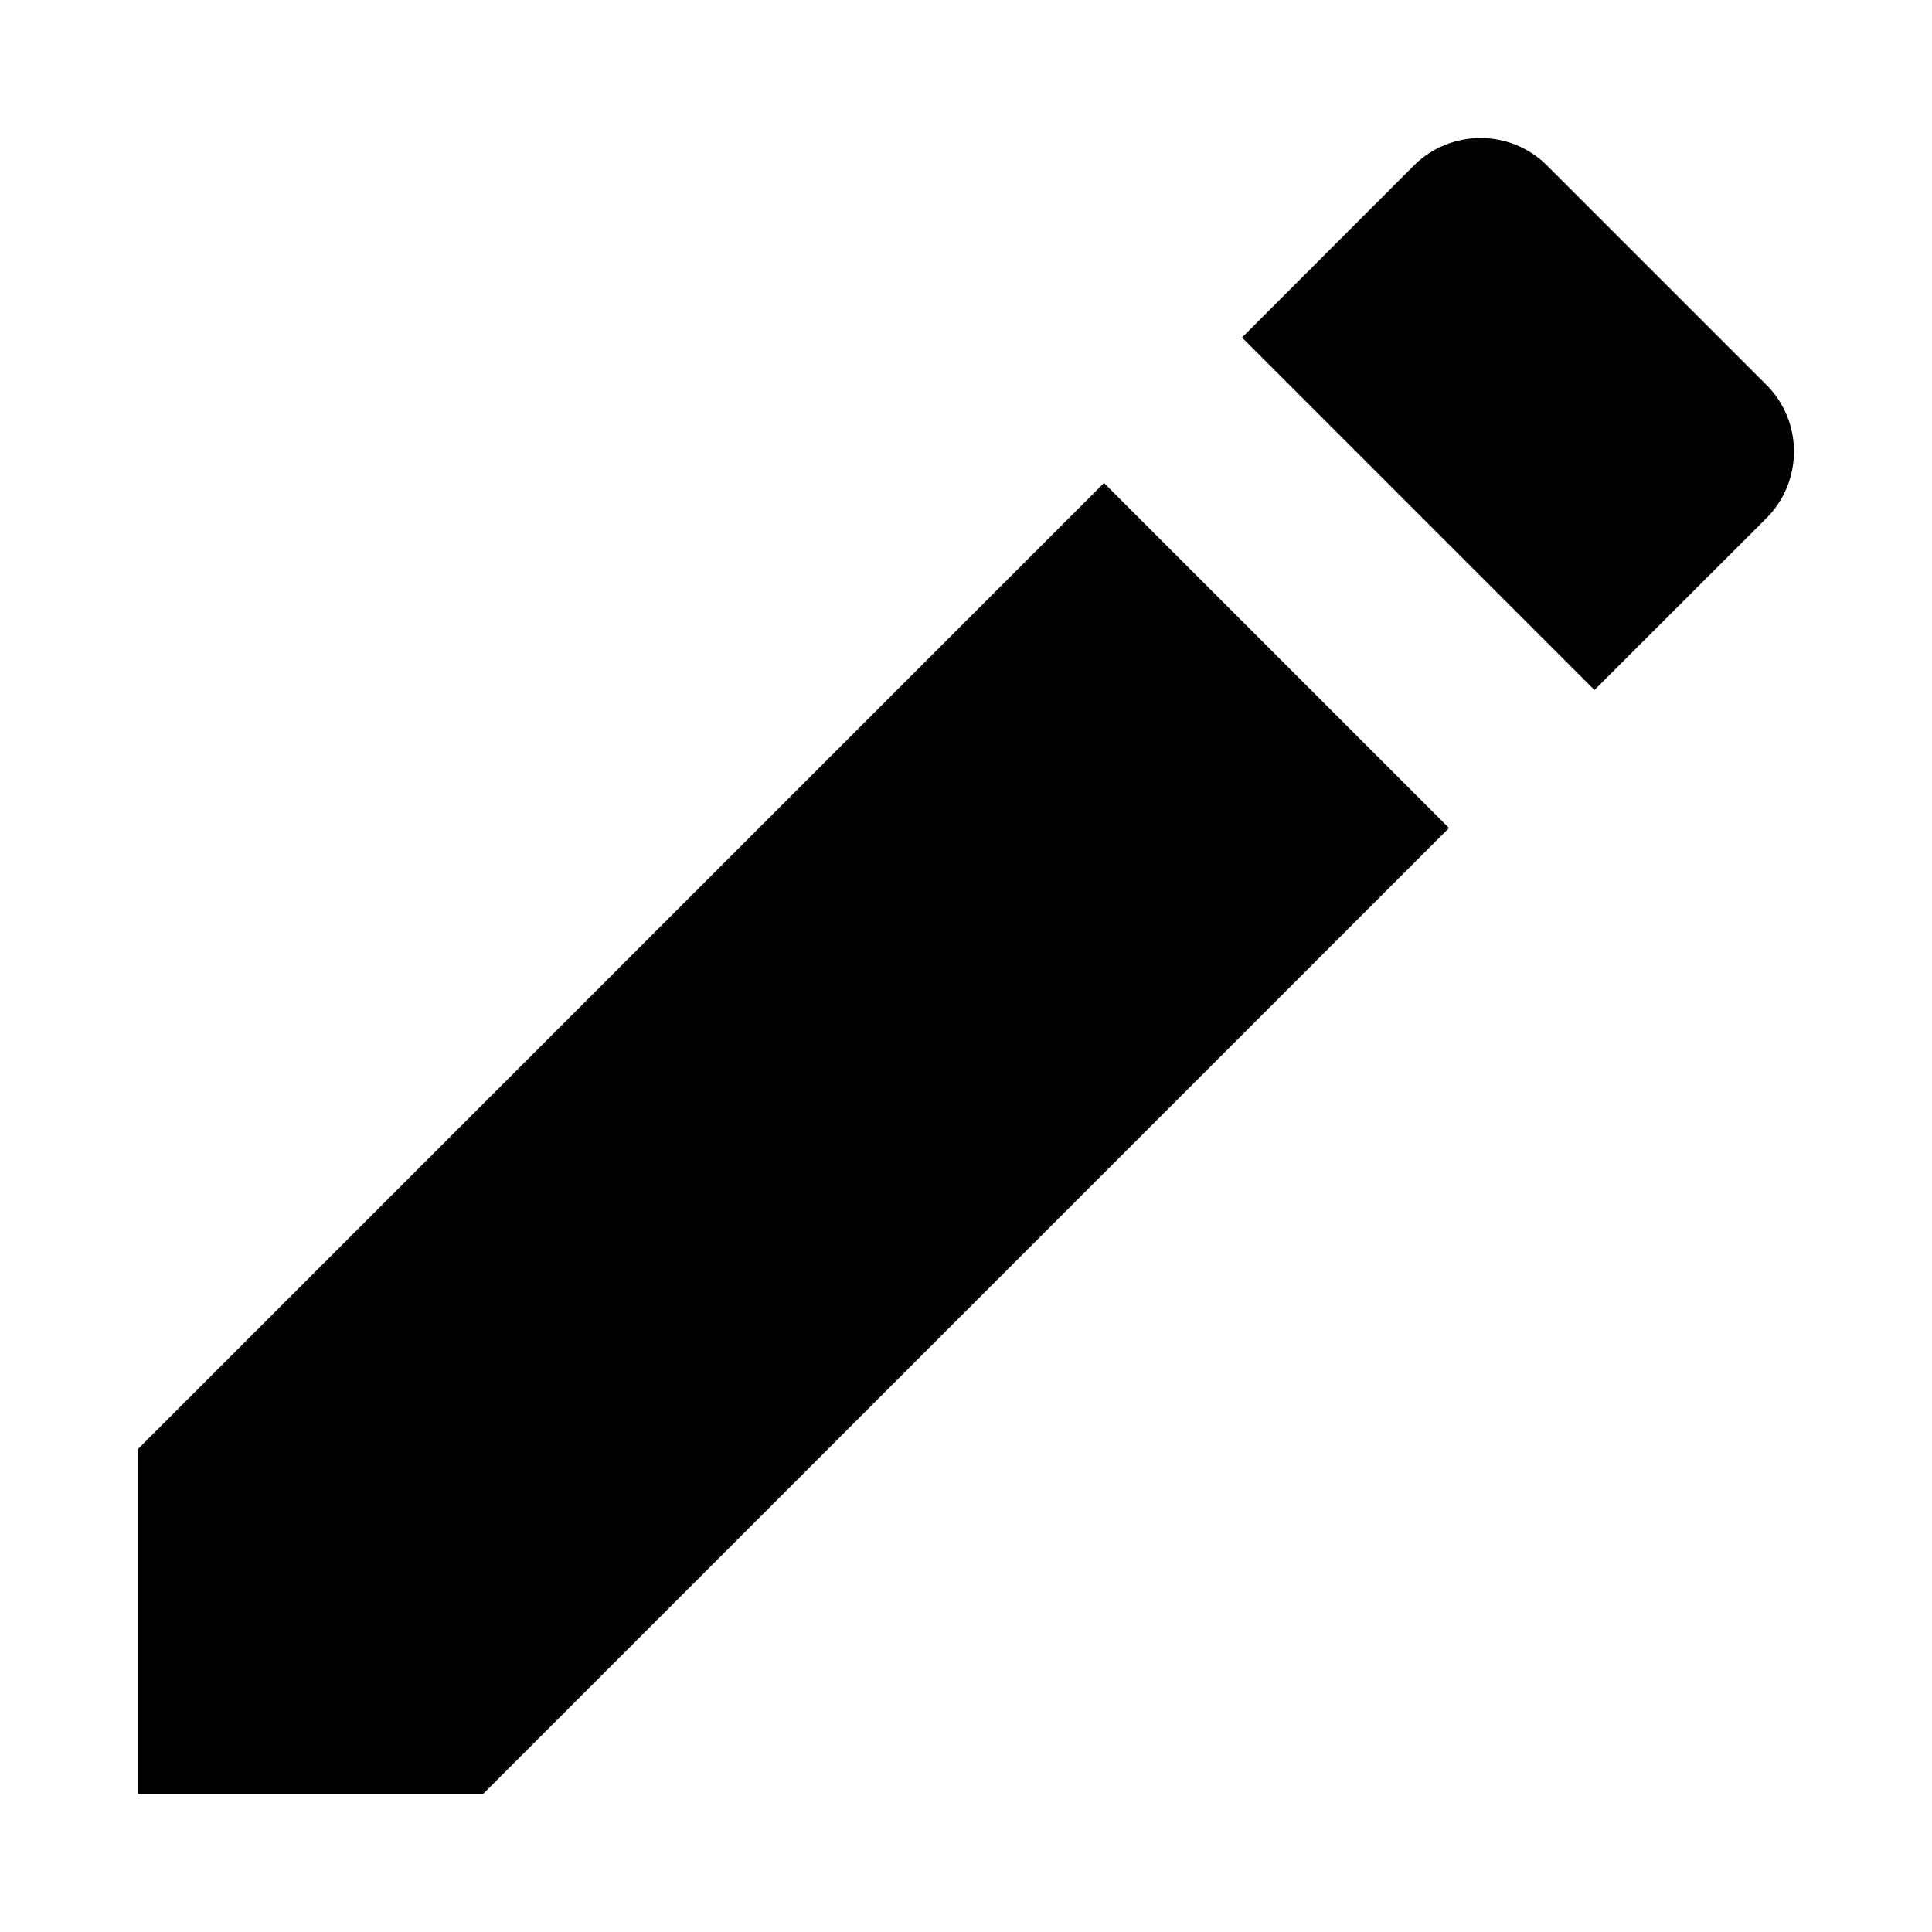
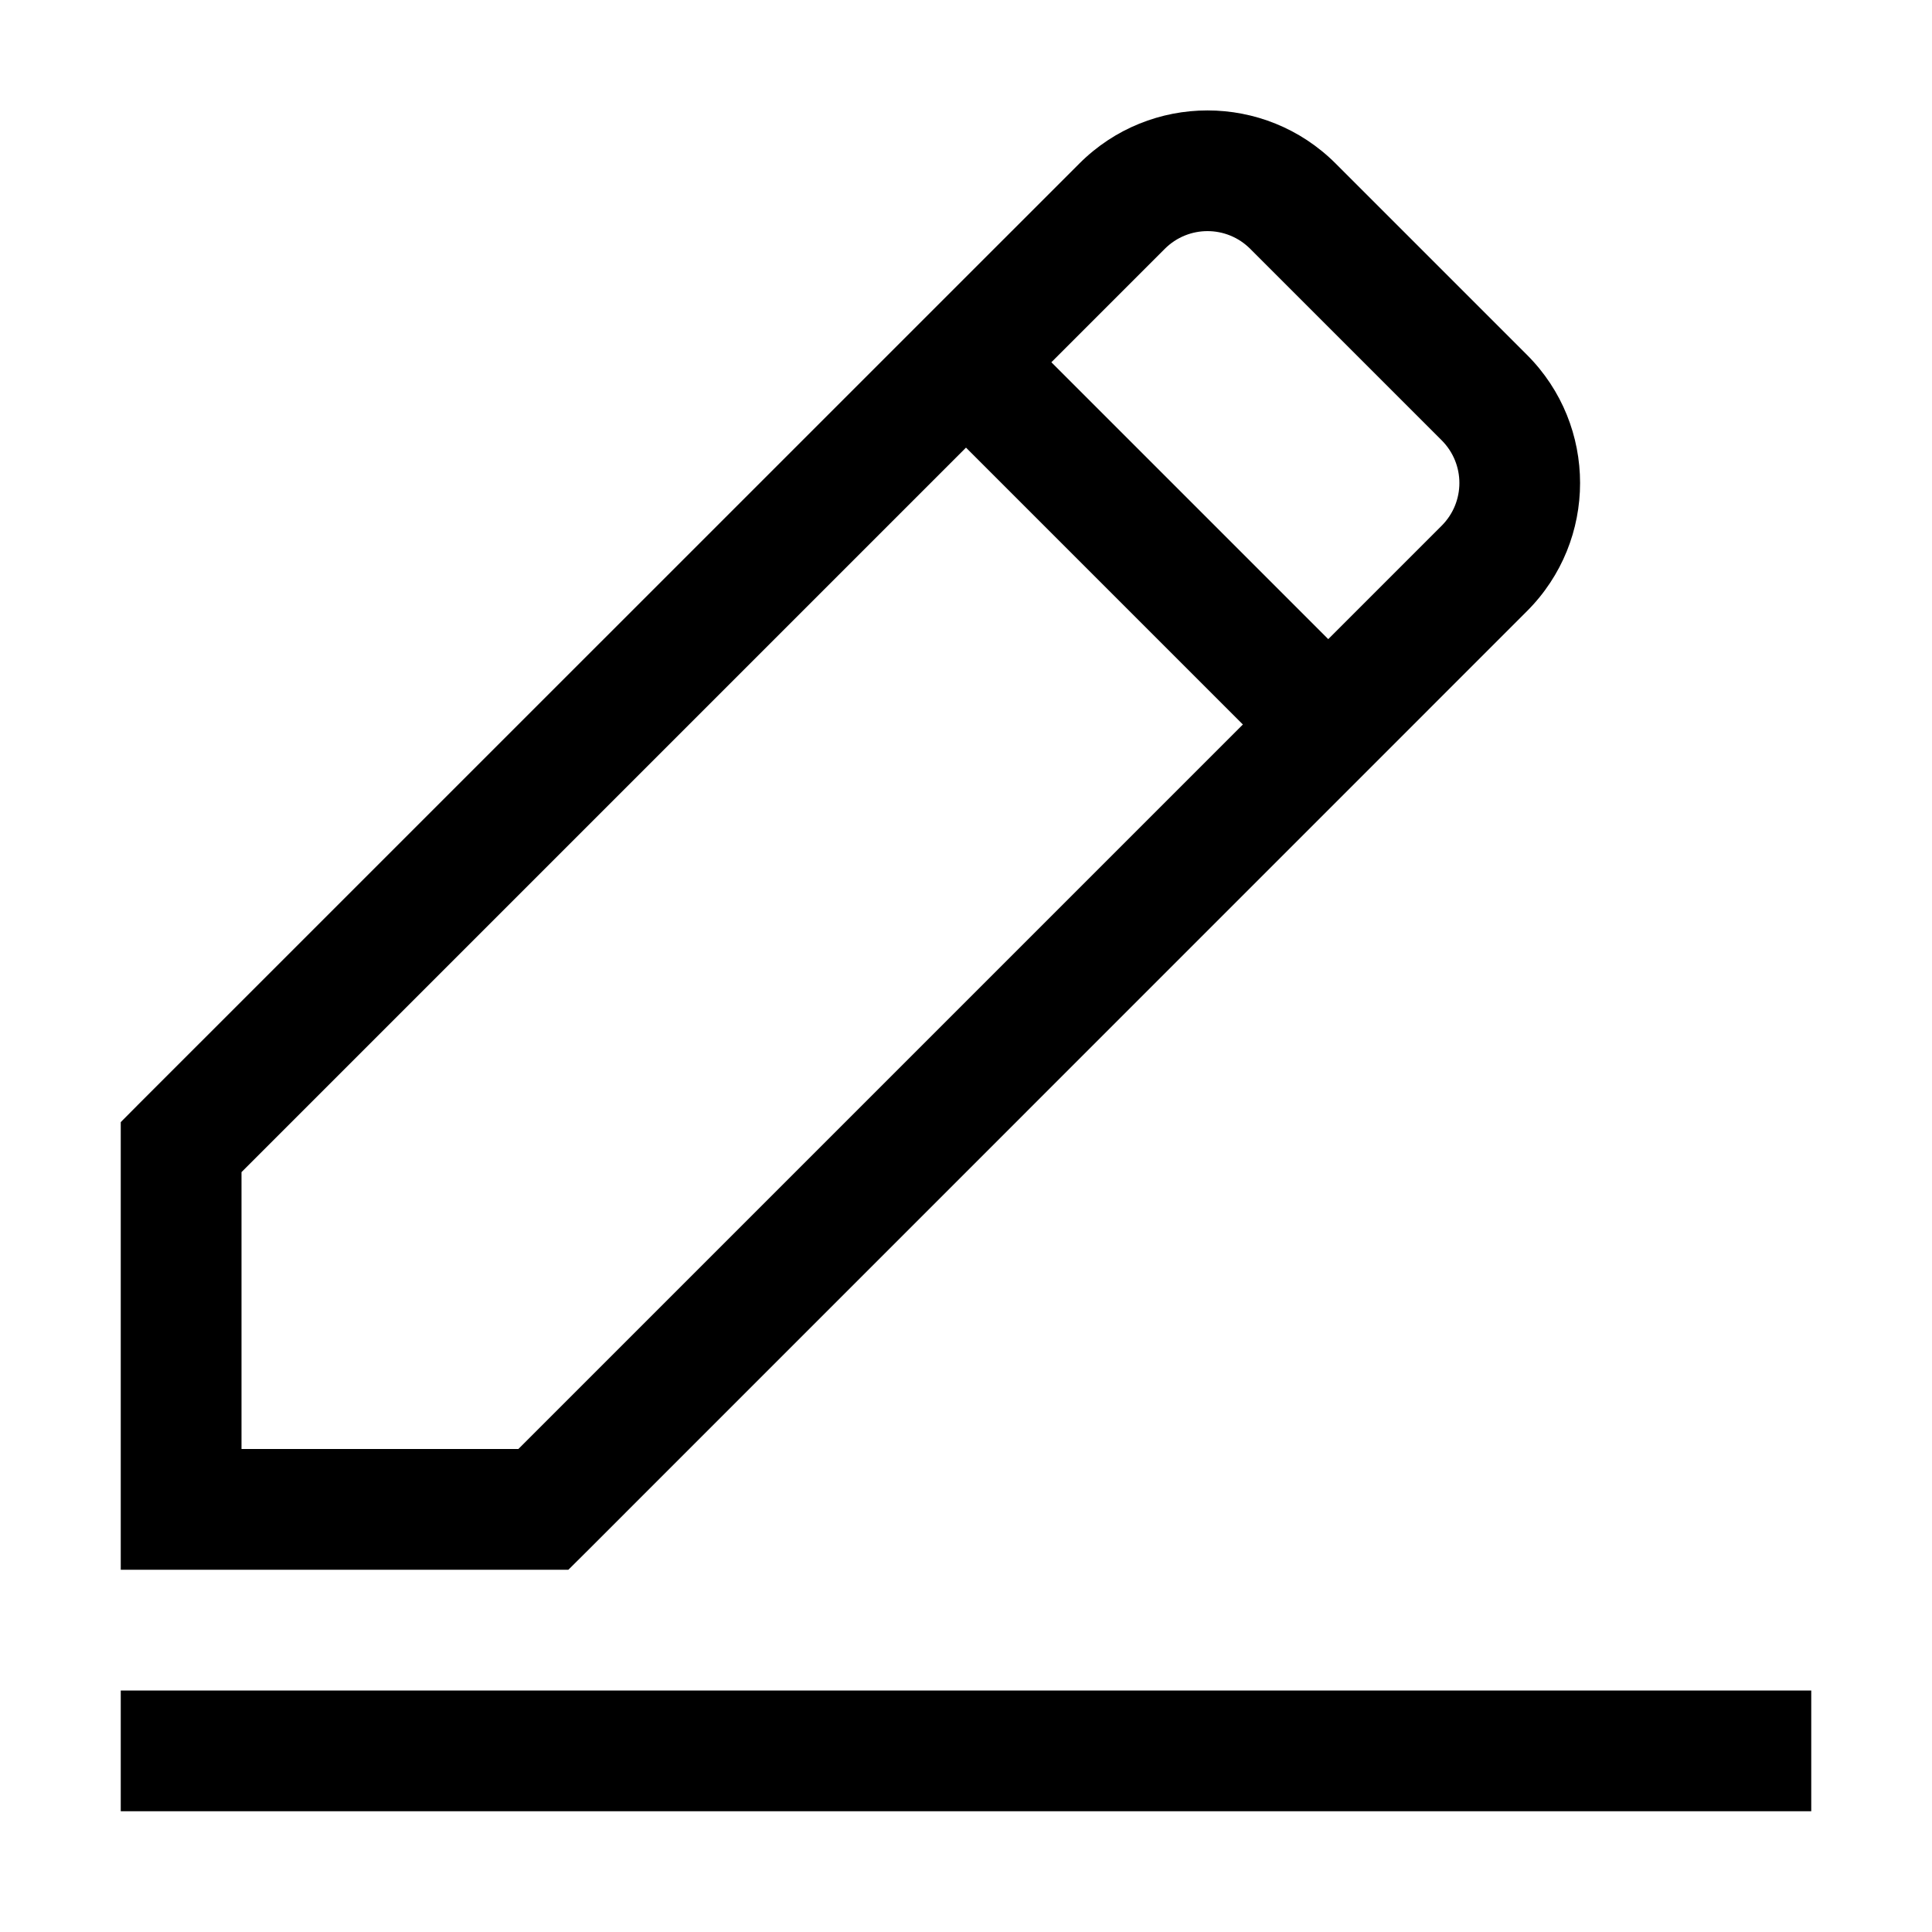
- <svg xmlns="http://www.w3.org/2000/svg" viewBox="0 0 14 14" fill="none" class="ods-icon">
-   <path fill-rule="evenodd" clip-rule="evenodd" d="M12.801 2.79L11.21 1.199C10.945 0.934 10.512 0.934 10.246 1.199L9 2.446L11.554 5L12.801 3.754C13.066 3.488 13.066 3.055 12.801 2.79ZM3.5 13L10.5 6L8 3.5L1 10.5V13L3.5 13Z" fill="currentColor" />
+ <svg xmlns="http://www.w3.org/2000/svg" viewBox="0 0 16 16" fill="none" class="ods-icon">
+   <path fill-rule="evenodd" clip-rule="evenodd" d="M10.354 2.061C10.158 1.865 9.842 1.865 9.646 2.061L8.707 3L11 5.293L11.939 4.354C12.135 4.158 12.135 3.842 11.939 3.646L10.354 2.061ZM2 9.707L8 3.707L10.293 6L4.293 12H2V9.707ZM8.939 1.354C9.525 0.768 10.475 0.768 11.061 1.354L12.646 2.939C13.232 3.525 13.232 4.475 12.646 5.061L4.854 12.854L4.707 13H4.5H1.5H1V12.5V9.5V9.293L1.146 9.146L8.939 1.354ZM1 14V15H15V14H1Z" fill="currentColor" />
</svg>
